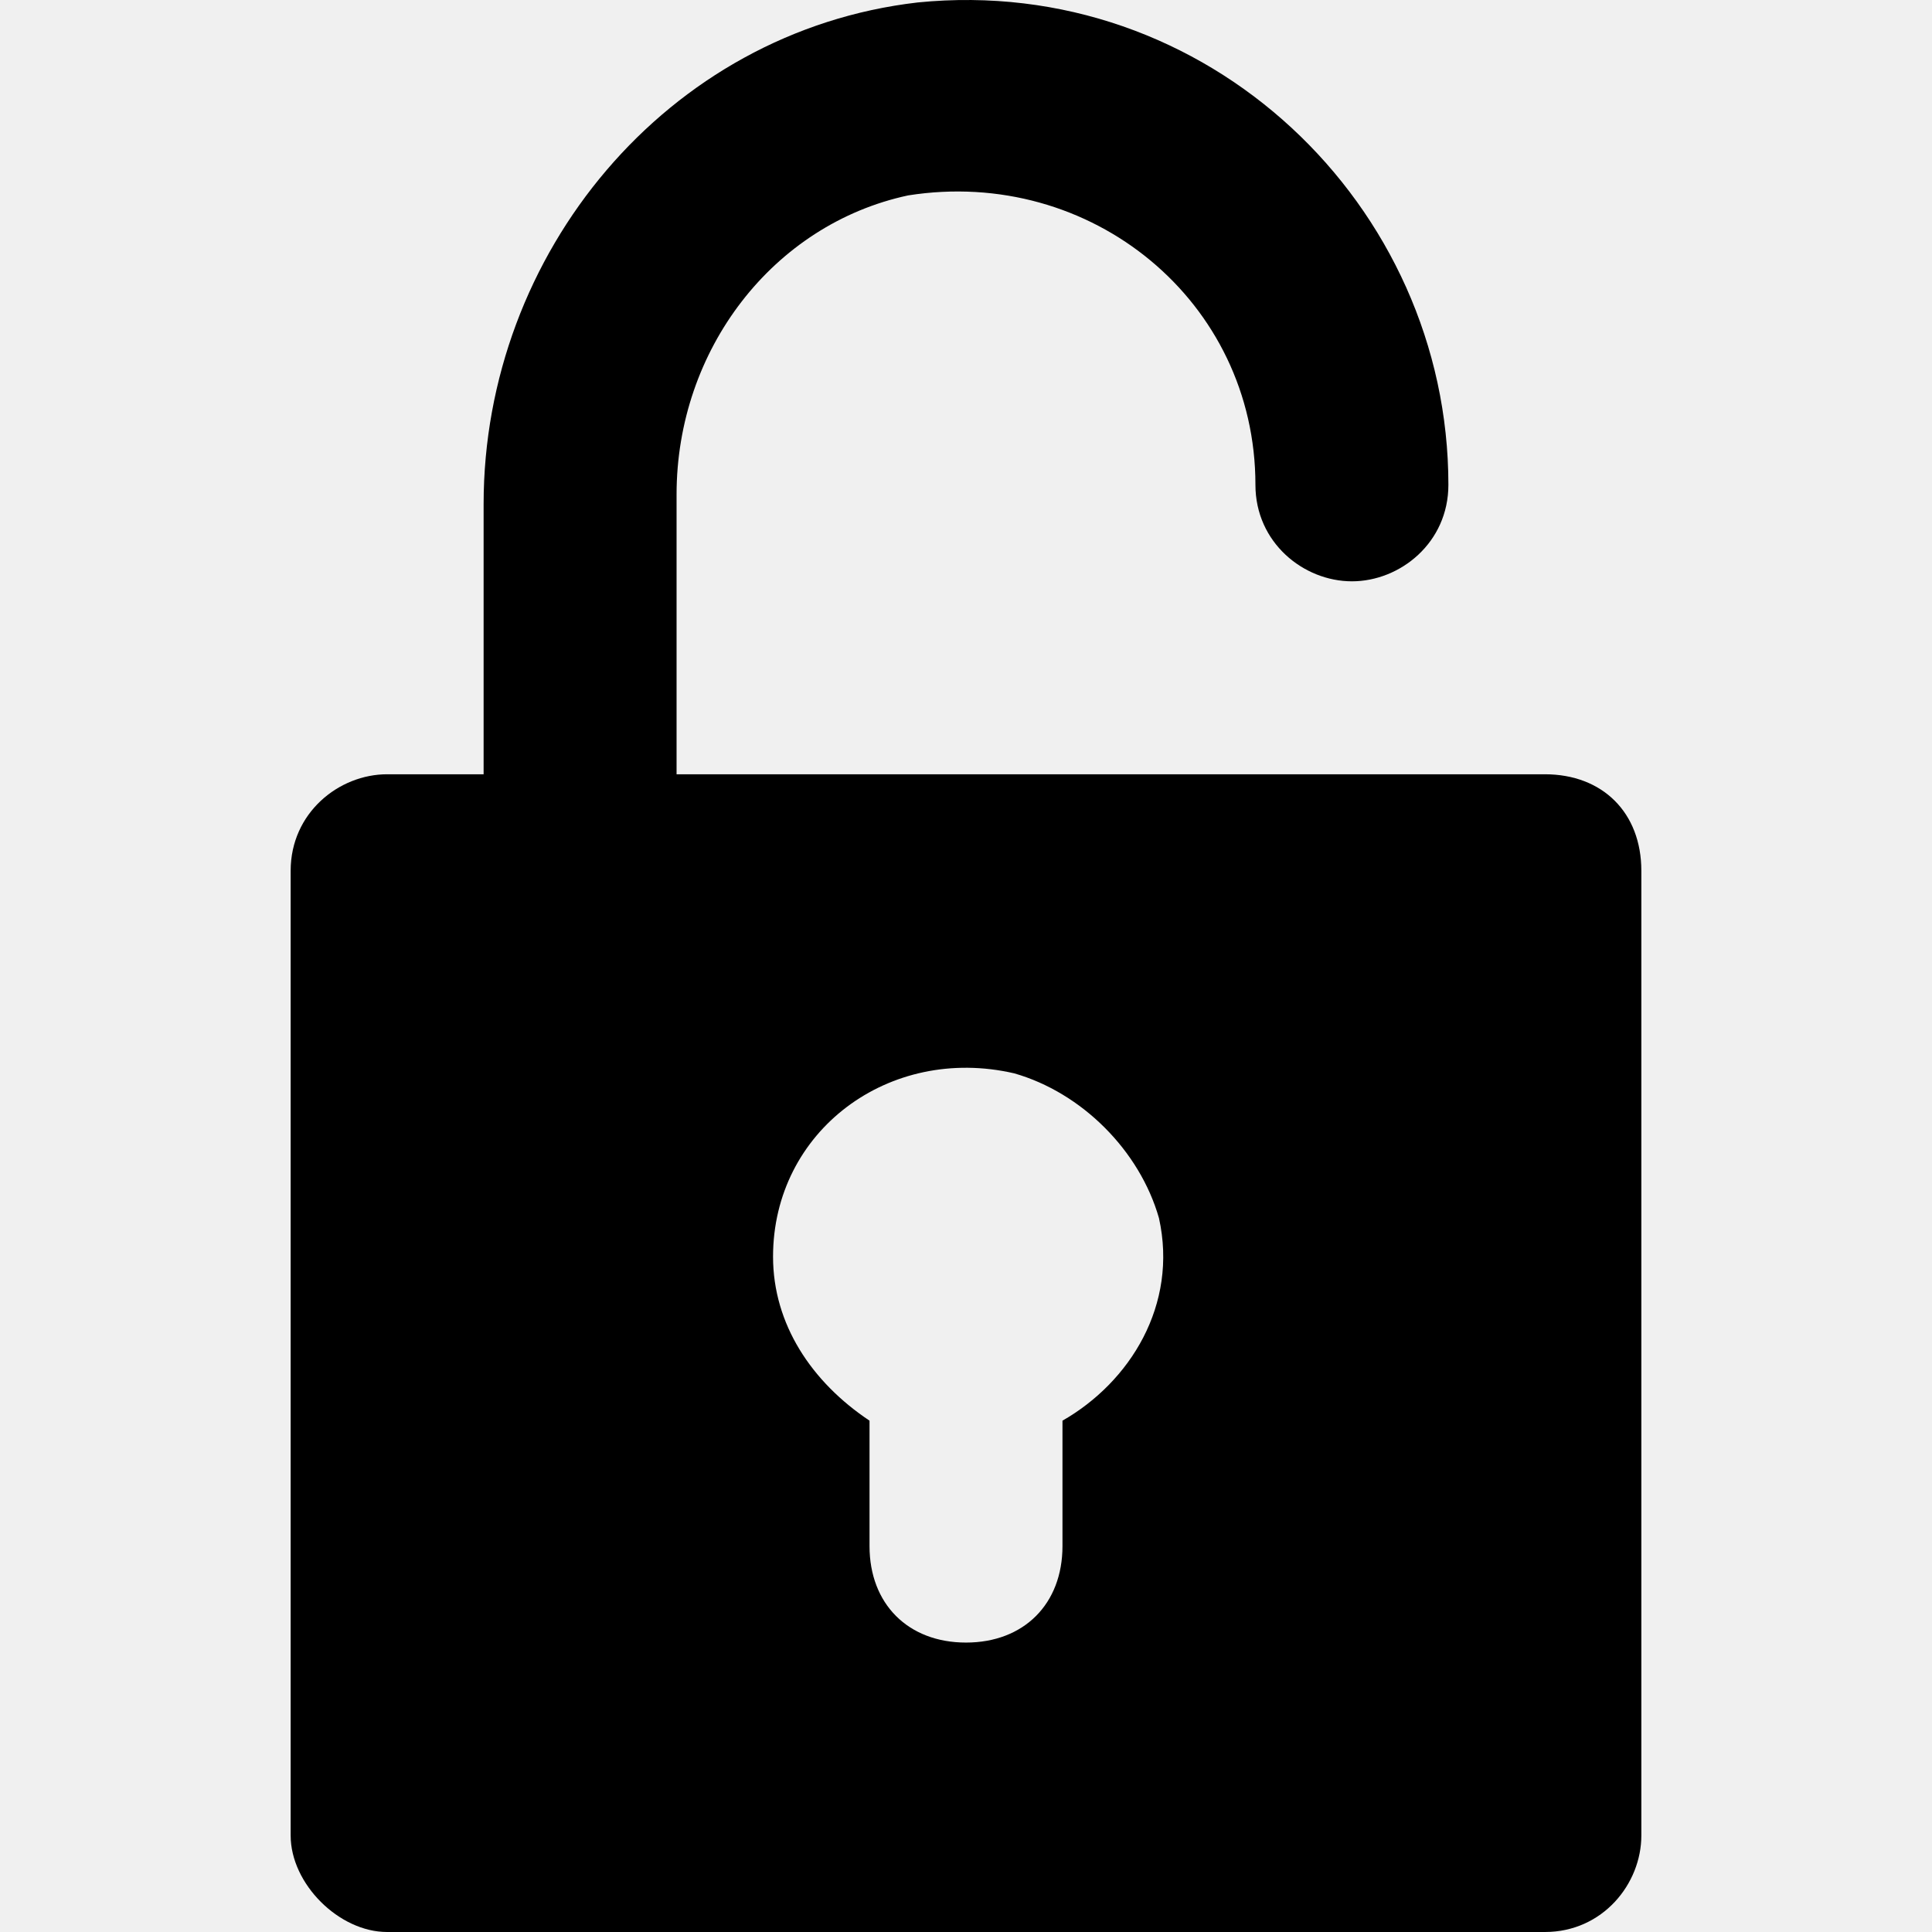
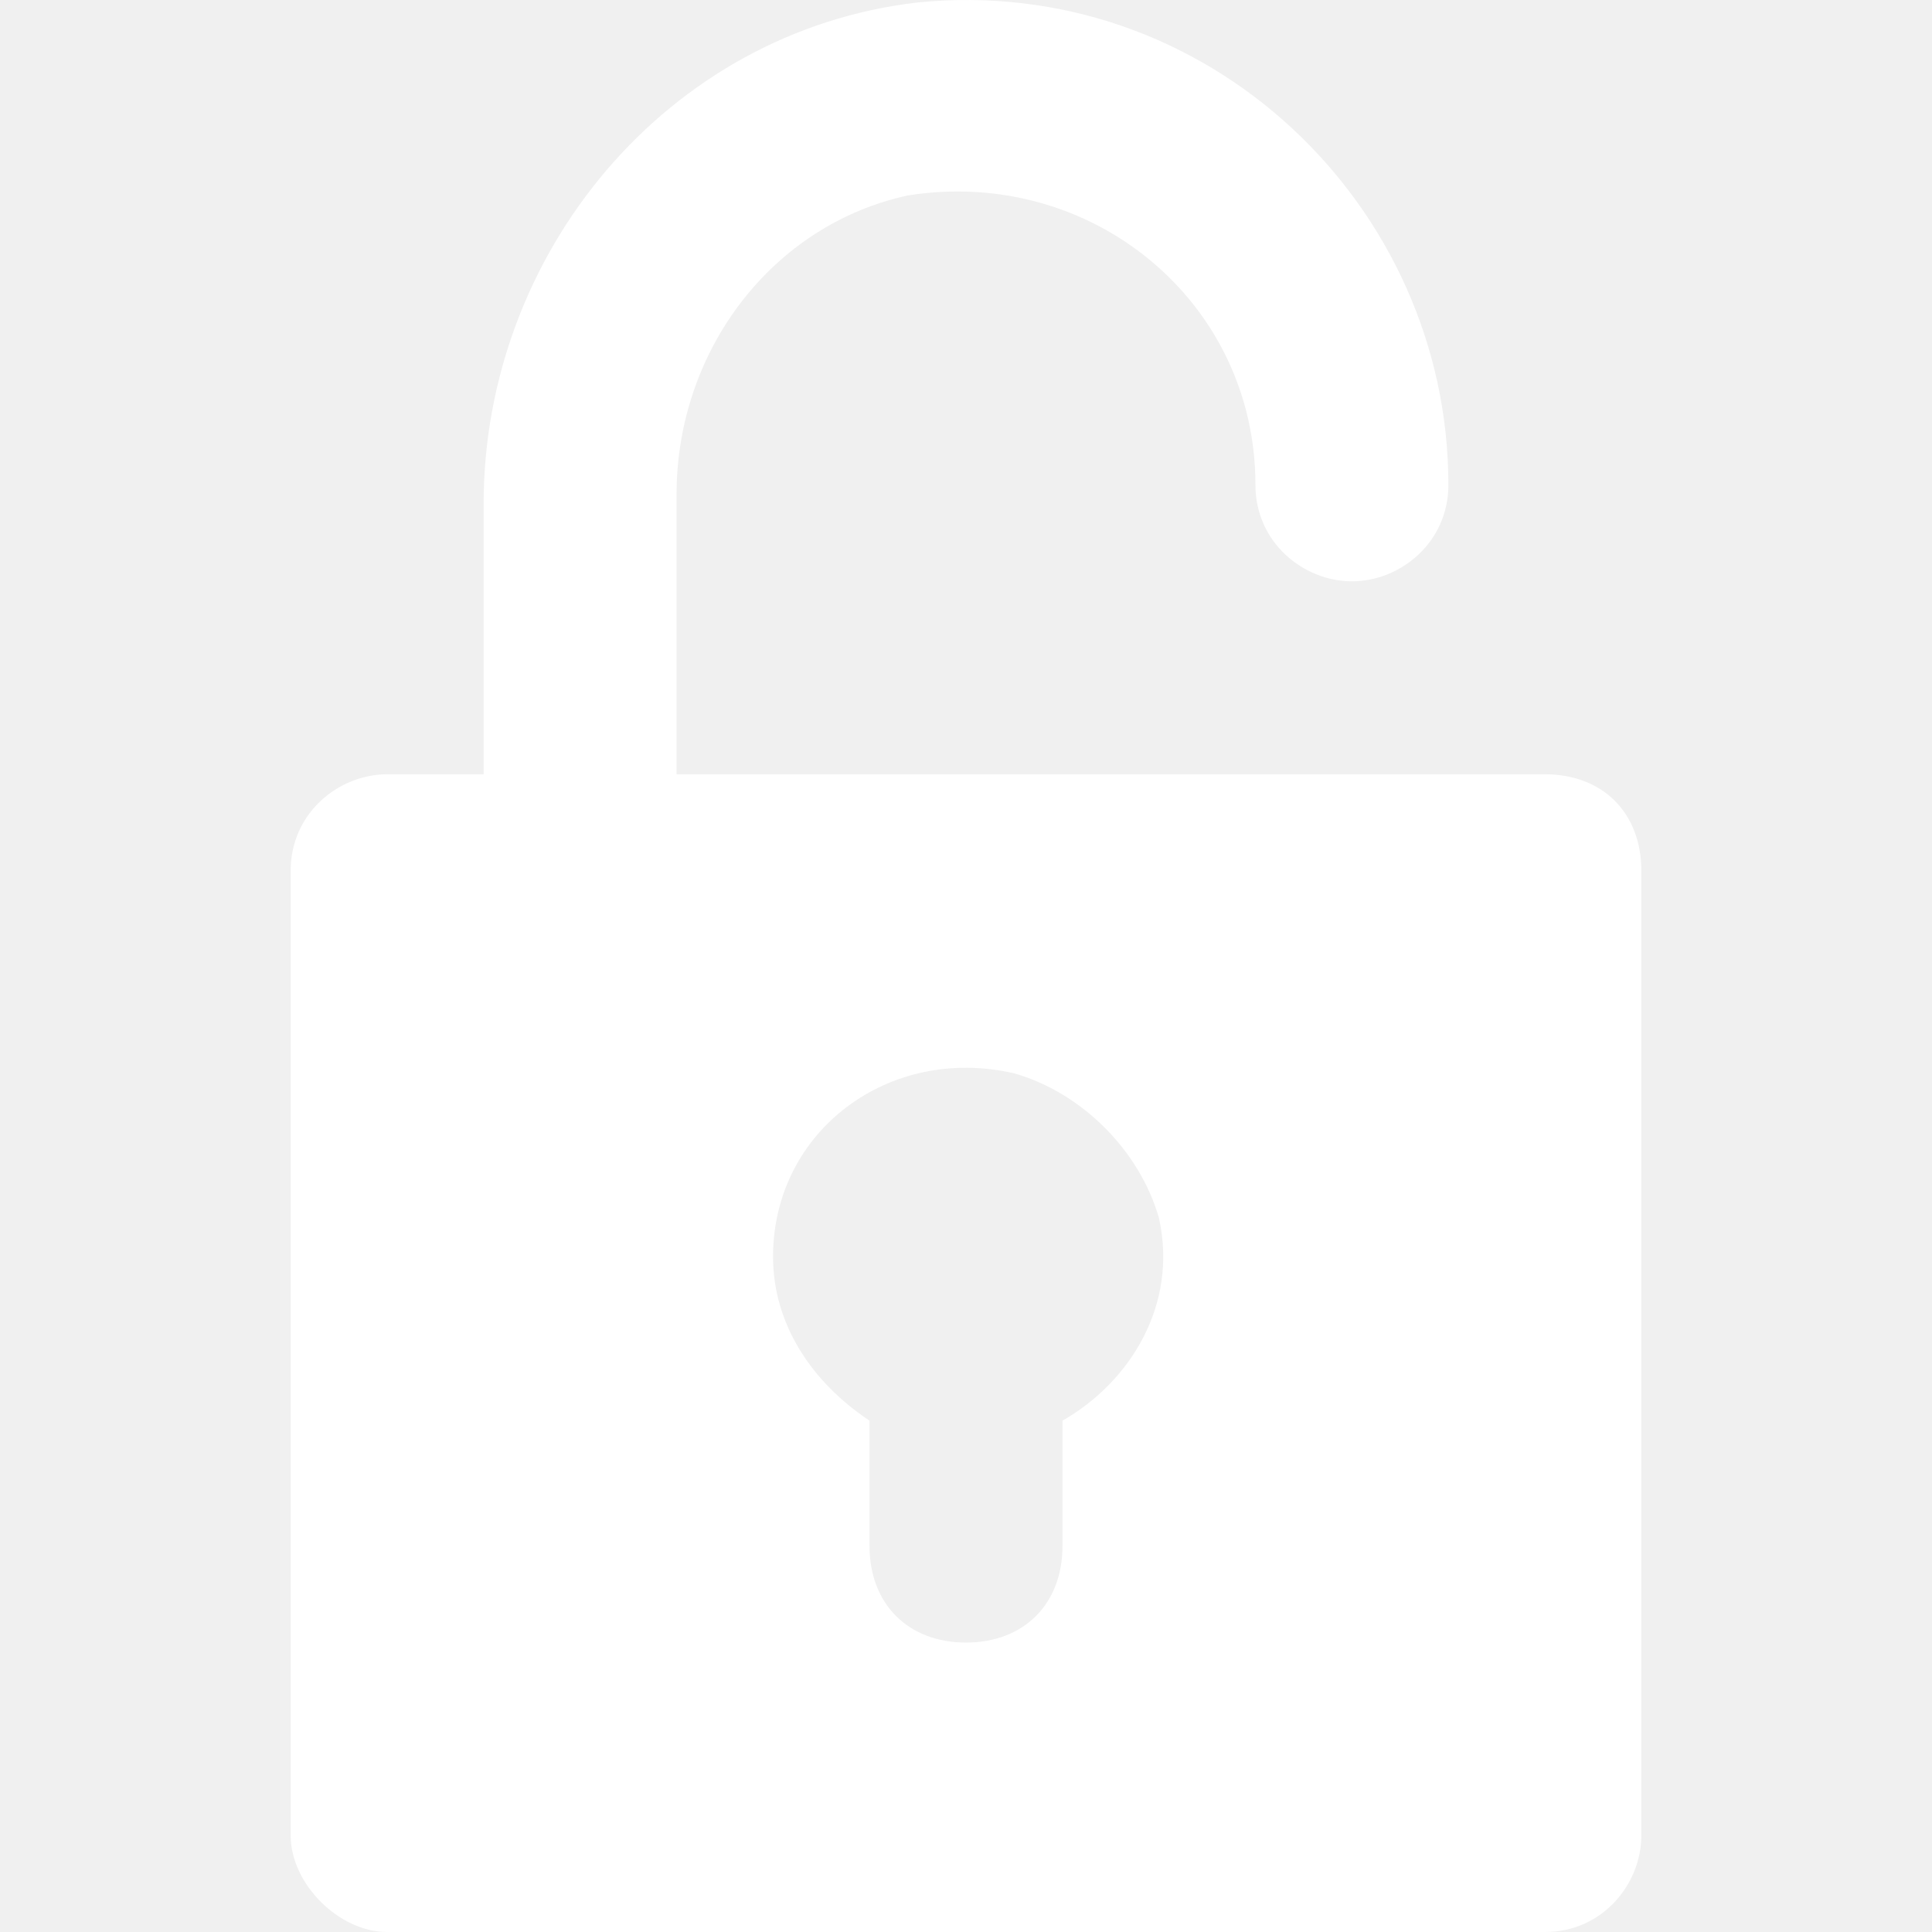
- <svg xmlns="http://www.w3.org/2000/svg" version="1.1" id="Capa_1" x="0px" y="0px" viewBox="0 0 512.65 512.65" style="enable-background:new 0 0 512.65 512.65;" xml:space="preserve">
+ <svg xmlns="http://www.w3.org/2000/svg" version="1.1" id="Capa_1" x="0px" y="0px" viewBox="0 0 512.65 512.65" style="enable-background:new 0 0 512.65 512.65;" xml:space="preserve" fill="#FFFFFF">
  <g>
    <g>
      <path d="M409.925,205.45h-230.4v-74.24c0-38.4,25.6-71.68,61.44-79.36c48.64-7.68,92.16,28.16,92.16,76.8    c0,15.36,12.8,25.6,25.6,25.6c12.8,0,25.6-10.24,25.6-25.6c0-74.24-64-135.68-140.8-128c-66.56,7.68-115.2,66.56-115.2,133.12    v71.68h-25.6c-12.8,0-25.6,10.24-25.6,25.6v256c0,12.8,12.8,25.6,25.6,25.6h307.2c15.36,0,25.6-12.8,25.6-25.6v-256    C435.525,215.69,425.285,205.45,409.925,205.45z M281.925,376.97v33.28c0,15.36-10.24,25.6-25.6,25.6s-25.6-10.24-25.6-25.6    v-33.28c-15.36-10.24-25.6-25.6-25.6-43.52c0-33.28,30.72-56.32,64-48.64c17.92,5.12,33.28,20.48,38.4,38.4    C312.645,346.25,299.845,366.73,281.925,376.97z" />
    </g>
  </g>
  <g>
</g>
  <g>
</g>
  <g>
</g>
  <g>
</g>
  <g>
</g>
  <g>
</g>
  <g>
</g>
  <g>
</g>
  <g>
</g>
  <g>
</g>
  <g>
</g>
  <g>
</g>
  <g>
</g>
  <g>
</g>
  <g>
</g>
</svg>
